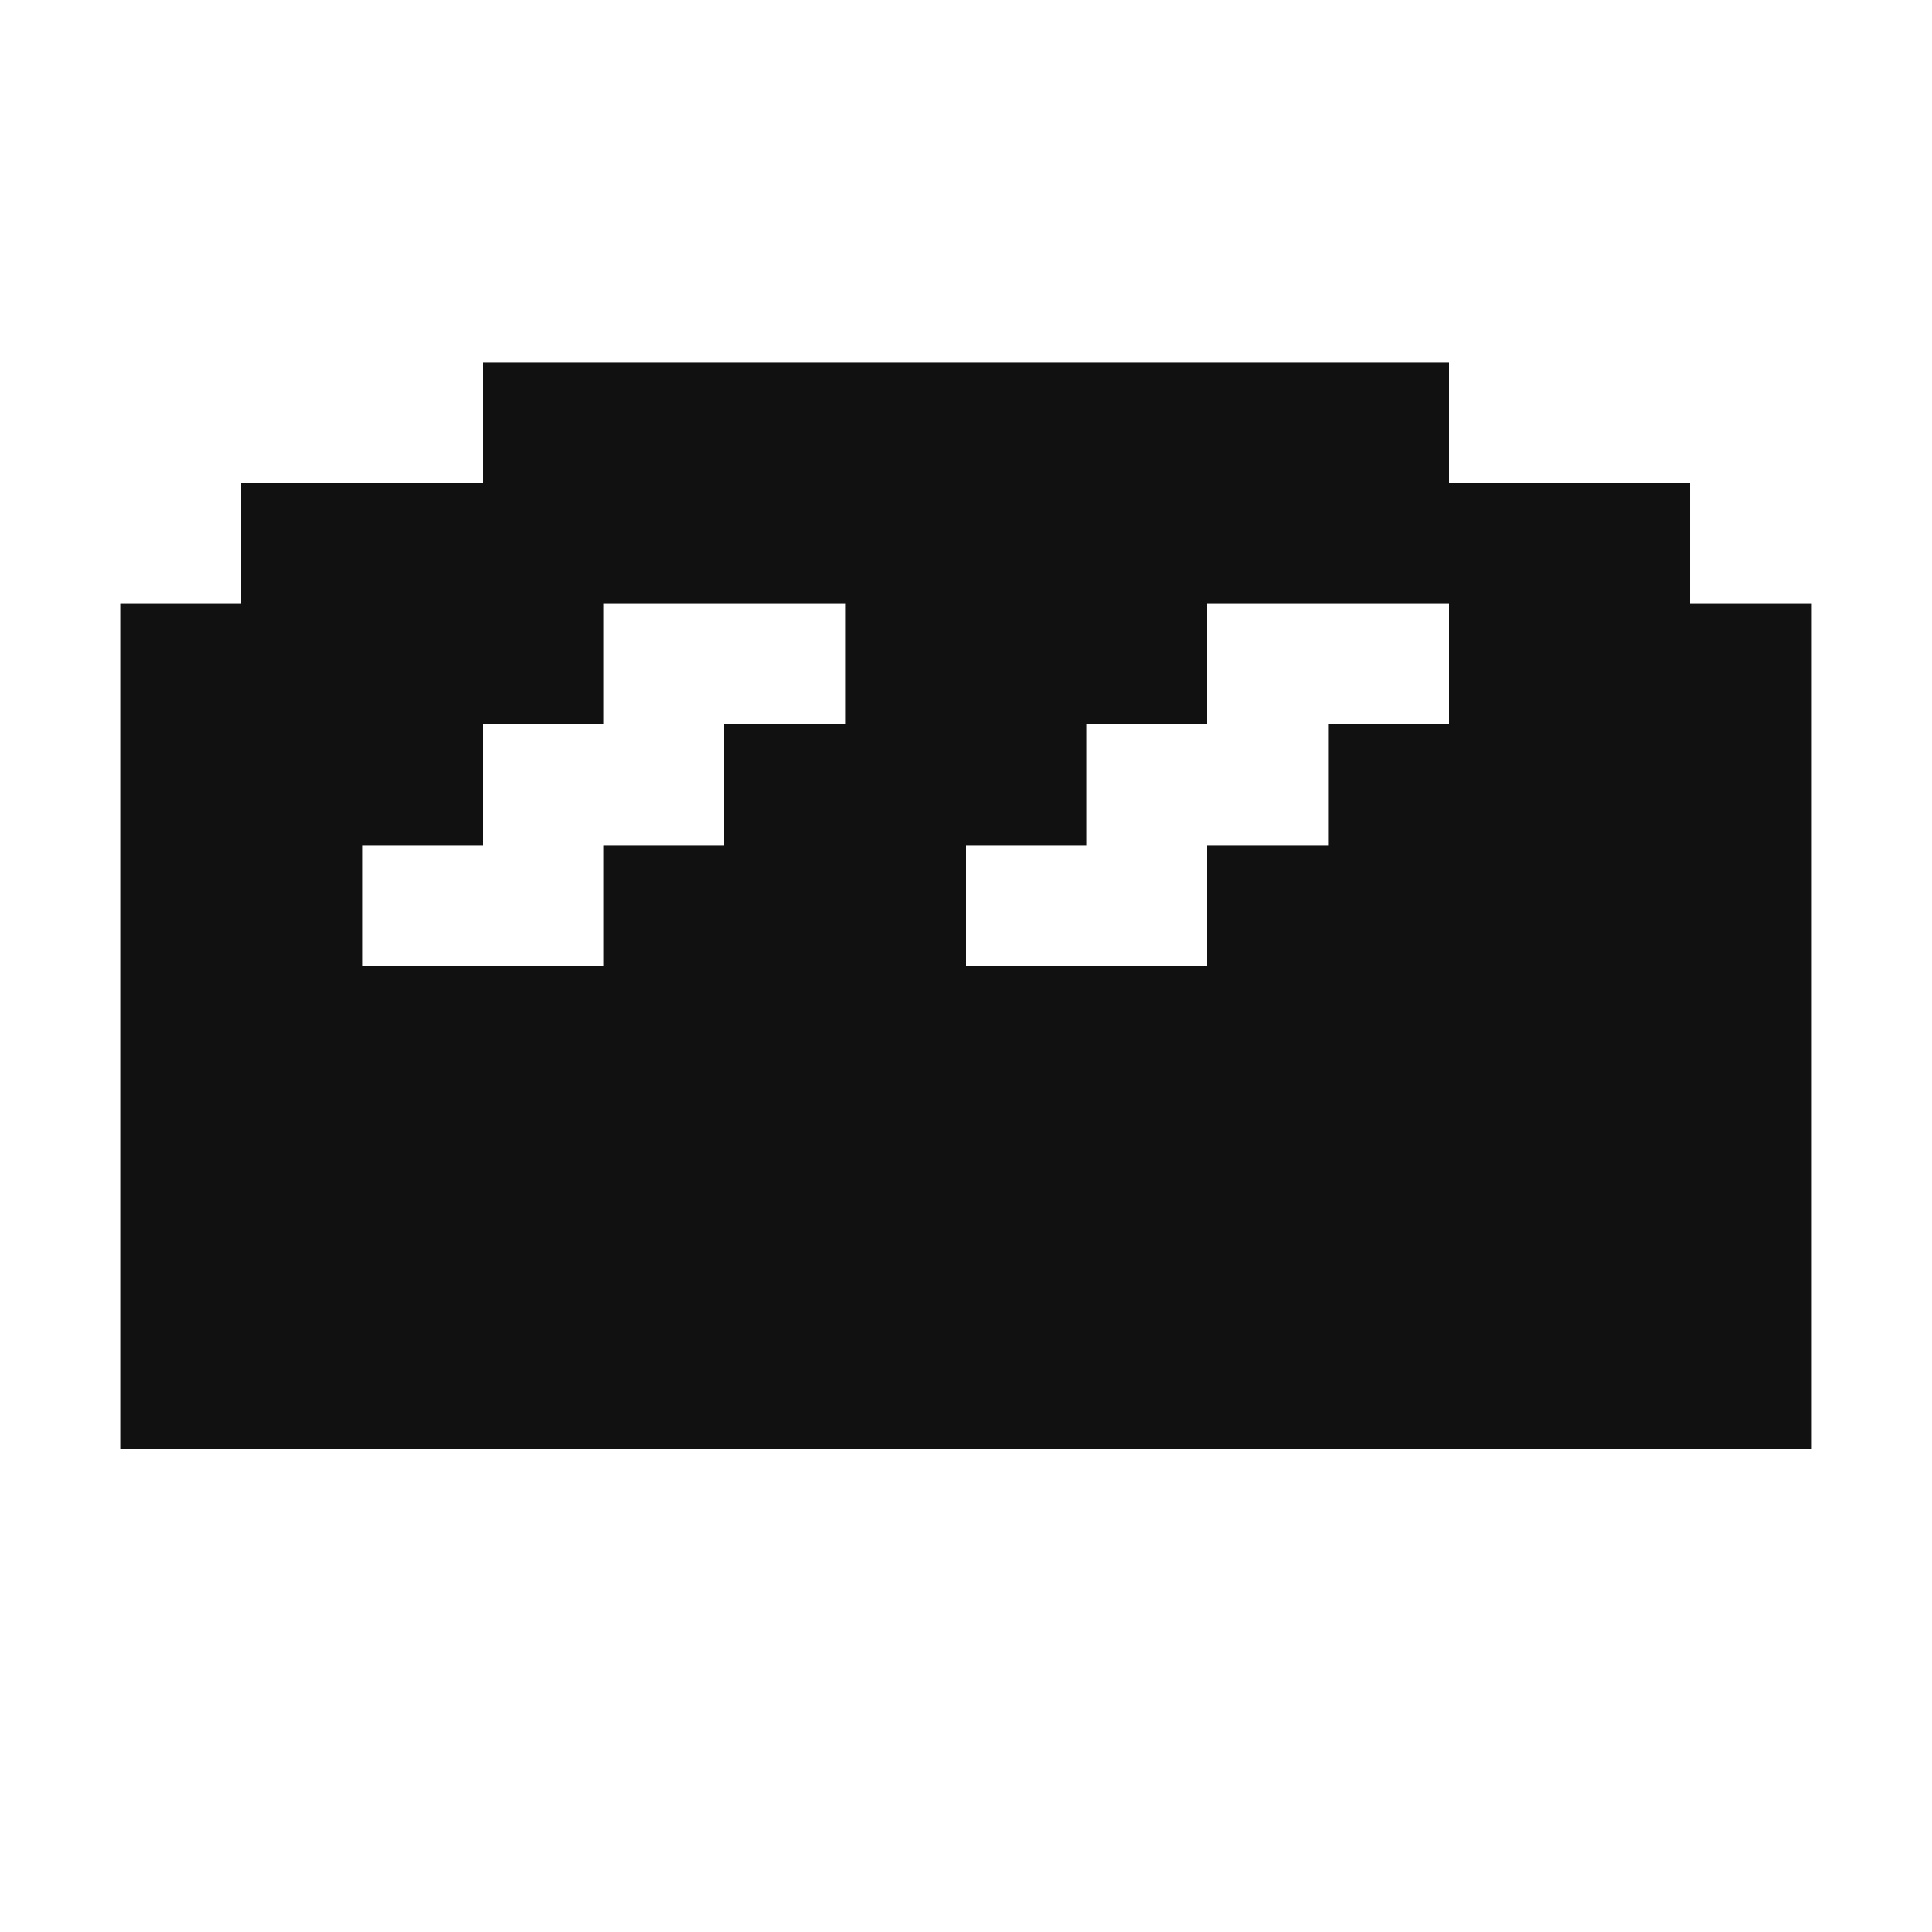
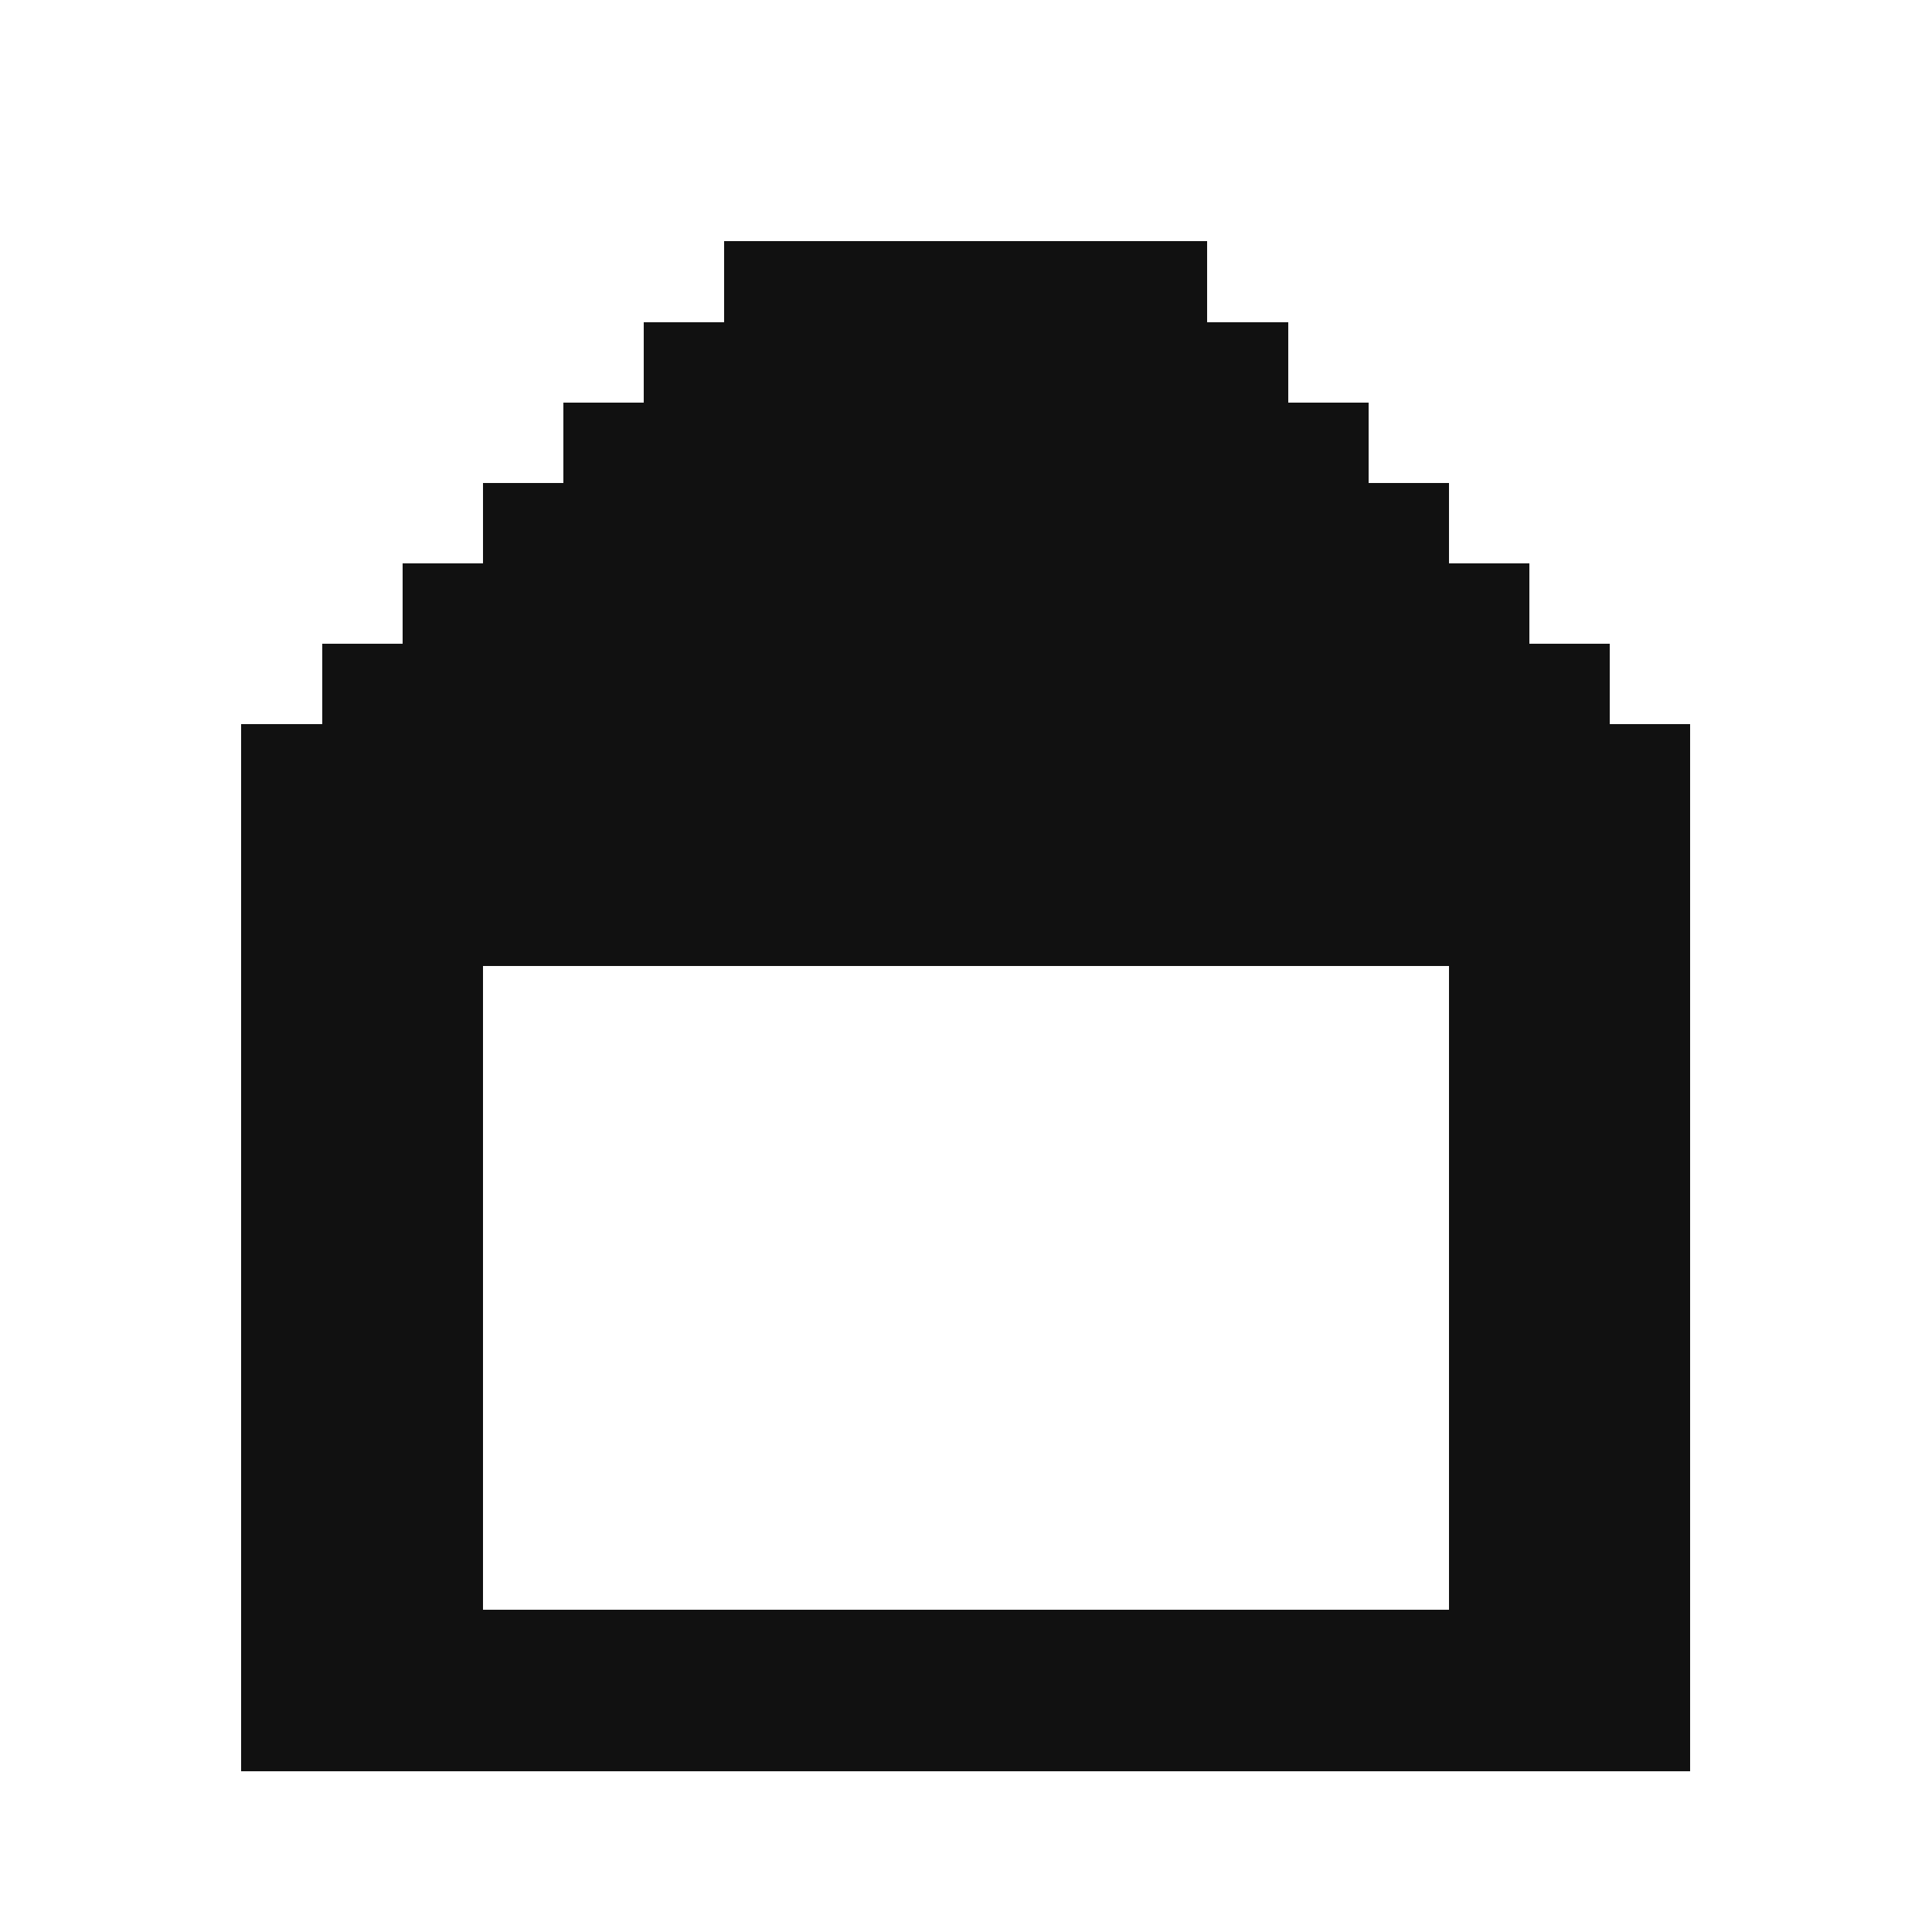
- <svg xmlns="http://www.w3.org/2000/svg" viewBox="0 0 16 16" width="32" height="32" fill="#111111" shape-rendering="crispEdges">
-   <rect x="4" y="3" width="1" height="1" />
-   <rect x="5" y="3" width="1" height="1" />
-   <rect x="6" y="3" width="1" height="1" />
-   <rect x="7" y="3" width="1" height="1" />
-   <rect x="8" y="3" width="1" height="1" />
+ <svg xmlns="http://www.w3.org/2000/svg" viewBox="0 0 24 24" width="48" height="48" fill="#111111" shape-rendering="crispEdges">
  <rect x="9" y="3" width="1" height="1" />
  <rect x="10" y="3" width="1" height="1" />
  <rect x="11" y="3" width="1" height="1" />
-   <rect x="2" y="4" width="1" height="1" />
-   <rect x="3" y="4" width="1" height="1" />
-   <rect x="4" y="4" width="1" height="1" />
-   <rect x="5" y="4" width="1" height="1" />
-   <rect x="6" y="4" width="1" height="1" />
-   <rect x="7" y="4" width="1" height="1" />
+   <rect x="12" y="3" width="1" height="1" />
+   <rect x="13" y="3" width="1" height="1" />
+   <rect x="14" y="3" width="1" height="1" />
  <rect x="8" y="4" width="1" height="1" />
  <rect x="9" y="4" width="1" height="1" />
  <rect x="10" y="4" width="1" height="1" />
  <rect x="11" y="4" width="1" height="1" />
  <rect x="12" y="4" width="1" height="1" />
  <rect x="13" y="4" width="1" height="1" />
-   <rect x="1" y="5" width="1" height="1" />
-   <rect x="2" y="5" width="1" height="1" />
-   <rect x="3" y="5" width="1" height="1" />
-   <rect x="4" y="5" width="1" height="1" />
+   <rect x="14" y="4" width="1" height="1" />
+   <rect x="15" y="4" width="1" height="1" />
  <rect x="7" y="5" width="1" height="1" />
  <rect x="8" y="5" width="1" height="1" />
  <rect x="9" y="5" width="1" height="1" />
+   <rect x="10" y="5" width="1" height="1" />
+   <rect x="11" y="5" width="1" height="1" />
  <rect x="12" y="5" width="1" height="1" />
  <rect x="13" y="5" width="1" height="1" />
  <rect x="14" y="5" width="1" height="1" />
-   <rect x="1" y="6" width="1" height="1" />
-   <rect x="2" y="6" width="1" height="1" />
-   <rect x="3" y="6" width="1" height="1" />
+   <rect x="15" y="5" width="1" height="1" />
+   <rect x="16" y="5" width="1" height="1" />
  <rect x="6" y="6" width="1" height="1" />
  <rect x="7" y="6" width="1" height="1" />
  <rect x="8" y="6" width="1" height="1" />
+   <rect x="9" y="6" width="1" height="1" />
+   <rect x="10" y="6" width="1" height="1" />
  <rect x="11" y="6" width="1" height="1" />
  <rect x="12" y="6" width="1" height="1" />
  <rect x="13" y="6" width="1" height="1" />
  <rect x="14" y="6" width="1" height="1" />
-   <rect x="1" y="7" width="1" height="1" />
-   <rect x="2" y="7" width="1" height="1" />
+   <rect x="15" y="6" width="1" height="1" />
+   <rect x="16" y="6" width="1" height="1" />
+   <rect x="17" y="6" width="1" height="1" />
  <rect x="5" y="7" width="1" height="1" />
  <rect x="6" y="7" width="1" height="1" />
  <rect x="7" y="7" width="1" height="1" />
+   <rect x="8" y="7" width="1" height="1" />
+   <rect x="9" y="7" width="1" height="1" />
  <rect x="10" y="7" width="1" height="1" />
  <rect x="11" y="7" width="1" height="1" />
  <rect x="12" y="7" width="1" height="1" />
  <rect x="13" y="7" width="1" height="1" />
  <rect x="14" y="7" width="1" height="1" />
-   <rect x="1" y="8" width="1" height="1" />
-   <rect x="2" y="8" width="1" height="1" />
-   <rect x="3" y="8" width="1" height="1" />
+   <rect x="15" y="7" width="1" height="1" />
+   <rect x="16" y="7" width="1" height="1" />
+   <rect x="17" y="7" width="1" height="1" />
+   <rect x="18" y="7" width="1" height="1" />
  <rect x="4" y="8" width="1" height="1" />
  <rect x="5" y="8" width="1" height="1" />
  <rect x="6" y="8" width="1" height="1" />
  <rect x="7" y="8" width="1" height="1" />
  <rect x="8" y="8" width="1" height="1" />
  <rect x="9" y="8" width="1" height="1" />
  <rect x="10" y="8" width="1" height="1" />
  <rect x="11" y="8" width="1" height="1" />
  <rect x="12" y="8" width="1" height="1" />
  <rect x="13" y="8" width="1" height="1" />
  <rect x="14" y="8" width="1" height="1" />
-   <rect x="1" y="9" width="1" height="1" />
-   <rect x="2" y="9" width="1" height="1" />
+   <rect x="15" y="8" width="1" height="1" />
+   <rect x="16" y="8" width="1" height="1" />
+   <rect x="17" y="8" width="1" height="1" />
+   <rect x="18" y="8" width="1" height="1" />
+   <rect x="19" y="8" width="1" height="1" />
  <rect x="3" y="9" width="1" height="1" />
  <rect x="4" y="9" width="1" height="1" />
  <rect x="5" y="9" width="1" height="1" />
  <rect x="6" y="9" width="1" height="1" />
  <rect x="7" y="9" width="1" height="1" />
  <rect x="8" y="9" width="1" height="1" />
  <rect x="9" y="9" width="1" height="1" />
  <rect x="10" y="9" width="1" height="1" />
  <rect x="11" y="9" width="1" height="1" />
  <rect x="12" y="9" width="1" height="1" />
  <rect x="13" y="9" width="1" height="1" />
  <rect x="14" y="9" width="1" height="1" />
-   <rect x="1" y="10" width="1" height="1" />
-   <rect x="2" y="10" width="1" height="1" />
+   <rect x="15" y="9" width="1" height="1" />
+   <rect x="16" y="9" width="1" height="1" />
+   <rect x="17" y="9" width="1" height="1" />
+   <rect x="18" y="9" width="1" height="1" />
+   <rect x="19" y="9" width="1" height="1" />
+   <rect x="20" y="9" width="1" height="1" />
  <rect x="3" y="10" width="1" height="1" />
  <rect x="4" y="10" width="1" height="1" />
  <rect x="5" y="10" width="1" height="1" />
  <rect x="6" y="10" width="1" height="1" />
  <rect x="7" y="10" width="1" height="1" />
  <rect x="8" y="10" width="1" height="1" />
  <rect x="9" y="10" width="1" height="1" />
  <rect x="10" y="10" width="1" height="1" />
  <rect x="11" y="10" width="1" height="1" />
  <rect x="12" y="10" width="1" height="1" />
  <rect x="13" y="10" width="1" height="1" />
  <rect x="14" y="10" width="1" height="1" />
-   <rect x="1" y="11" width="1" height="1" />
-   <rect x="2" y="11" width="1" height="1" />
+   <rect x="15" y="10" width="1" height="1" />
+   <rect x="16" y="10" width="1" height="1" />
+   <rect x="17" y="10" width="1" height="1" />
+   <rect x="18" y="10" width="1" height="1" />
+   <rect x="19" y="10" width="1" height="1" />
+   <rect x="20" y="10" width="1" height="1" />
  <rect x="3" y="11" width="1" height="1" />
  <rect x="4" y="11" width="1" height="1" />
  <rect x="5" y="11" width="1" height="1" />
  <rect x="6" y="11" width="1" height="1" />
  <rect x="7" y="11" width="1" height="1" />
  <rect x="8" y="11" width="1" height="1" />
  <rect x="9" y="11" width="1" height="1" />
  <rect x="10" y="11" width="1" height="1" />
  <rect x="11" y="11" width="1" height="1" />
  <rect x="12" y="11" width="1" height="1" />
  <rect x="13" y="11" width="1" height="1" />
  <rect x="14" y="11" width="1" height="1" />
+   <rect x="15" y="11" width="1" height="1" />
+   <rect x="16" y="11" width="1" height="1" />
+   <rect x="17" y="11" width="1" height="1" />
+   <rect x="18" y="11" width="1" height="1" />
+   <rect x="19" y="11" width="1" height="1" />
+   <rect x="20" y="11" width="1" height="1" />
+   <rect x="3" y="12" width="1" height="1" />
+   <rect x="4" y="12" width="1" height="1" />
+   <rect x="5" y="12" width="1" height="1" />
+   <rect x="18" y="12" width="1" height="1" />
+   <rect x="19" y="12" width="1" height="1" />
+   <rect x="20" y="12" width="1" height="1" />
+   <rect x="3" y="13" width="1" height="1" />
+   <rect x="4" y="13" width="1" height="1" />
+   <rect x="5" y="13" width="1" height="1" />
+   <rect x="18" y="13" width="1" height="1" />
+   <rect x="19" y="13" width="1" height="1" />
+   <rect x="20" y="13" width="1" height="1" />
+   <rect x="3" y="14" width="1" height="1" />
+   <rect x="4" y="14" width="1" height="1" />
+   <rect x="5" y="14" width="1" height="1" />
+   <rect x="18" y="14" width="1" height="1" />
+   <rect x="19" y="14" width="1" height="1" />
+   <rect x="20" y="14" width="1" height="1" />
+   <rect x="3" y="15" width="1" height="1" />
+   <rect x="4" y="15" width="1" height="1" />
+   <rect x="5" y="15" width="1" height="1" />
+   <rect x="18" y="15" width="1" height="1" />
+   <rect x="19" y="15" width="1" height="1" />
+   <rect x="20" y="15" width="1" height="1" />
+   <rect x="3" y="16" width="1" height="1" />
+   <rect x="4" y="16" width="1" height="1" />
+   <rect x="5" y="16" width="1" height="1" />
+   <rect x="18" y="16" width="1" height="1" />
+   <rect x="19" y="16" width="1" height="1" />
+   <rect x="20" y="16" width="1" height="1" />
+   <rect x="3" y="17" width="1" height="1" />
+   <rect x="4" y="17" width="1" height="1" />
+   <rect x="5" y="17" width="1" height="1" />
+   <rect x="18" y="17" width="1" height="1" />
+   <rect x="19" y="17" width="1" height="1" />
+   <rect x="20" y="17" width="1" height="1" />
+   <rect x="3" y="18" width="1" height="1" />
+   <rect x="4" y="18" width="1" height="1" />
+   <rect x="5" y="18" width="1" height="1" />
+   <rect x="18" y="18" width="1" height="1" />
+   <rect x="19" y="18" width="1" height="1" />
+   <rect x="20" y="18" width="1" height="1" />
+   <rect x="3" y="19" width="1" height="1" />
+   <rect x="4" y="19" width="1" height="1" />
+   <rect x="5" y="19" width="1" height="1" />
+   <rect x="18" y="19" width="1" height="1" />
+   <rect x="19" y="19" width="1" height="1" />
+   <rect x="20" y="19" width="1" height="1" />
+   <rect x="3" y="20" width="1" height="1" />
+   <rect x="4" y="20" width="1" height="1" />
+   <rect x="5" y="20" width="1" height="1" />
+   <rect x="6" y="20" width="1" height="1" />
+   <rect x="7" y="20" width="1" height="1" />
+   <rect x="8" y="20" width="1" height="1" />
+   <rect x="9" y="20" width="1" height="1" />
+   <rect x="10" y="20" width="1" height="1" />
+   <rect x="11" y="20" width="1" height="1" />
+   <rect x="12" y="20" width="1" height="1" />
+   <rect x="13" y="20" width="1" height="1" />
+   <rect x="14" y="20" width="1" height="1" />
+   <rect x="15" y="20" width="1" height="1" />
+   <rect x="16" y="20" width="1" height="1" />
+   <rect x="17" y="20" width="1" height="1" />
+   <rect x="18" y="20" width="1" height="1" />
+   <rect x="19" y="20" width="1" height="1" />
+   <rect x="20" y="20" width="1" height="1" />
+   <rect x="3" y="21" width="1" height="1" />
+   <rect x="4" y="21" width="1" height="1" />
+   <rect x="5" y="21" width="1" height="1" />
+   <rect x="6" y="21" width="1" height="1" />
+   <rect x="7" y="21" width="1" height="1" />
+   <rect x="8" y="21" width="1" height="1" />
+   <rect x="9" y="21" width="1" height="1" />
+   <rect x="10" y="21" width="1" height="1" />
+   <rect x="11" y="21" width="1" height="1" />
+   <rect x="12" y="21" width="1" height="1" />
+   <rect x="13" y="21" width="1" height="1" />
+   <rect x="14" y="21" width="1" height="1" />
+   <rect x="15" y="21" width="1" height="1" />
+   <rect x="16" y="21" width="1" height="1" />
+   <rect x="17" y="21" width="1" height="1" />
+   <rect x="18" y="21" width="1" height="1" />
+   <rect x="19" y="21" width="1" height="1" />
+   <rect x="20" y="21" width="1" height="1" />
</svg>
